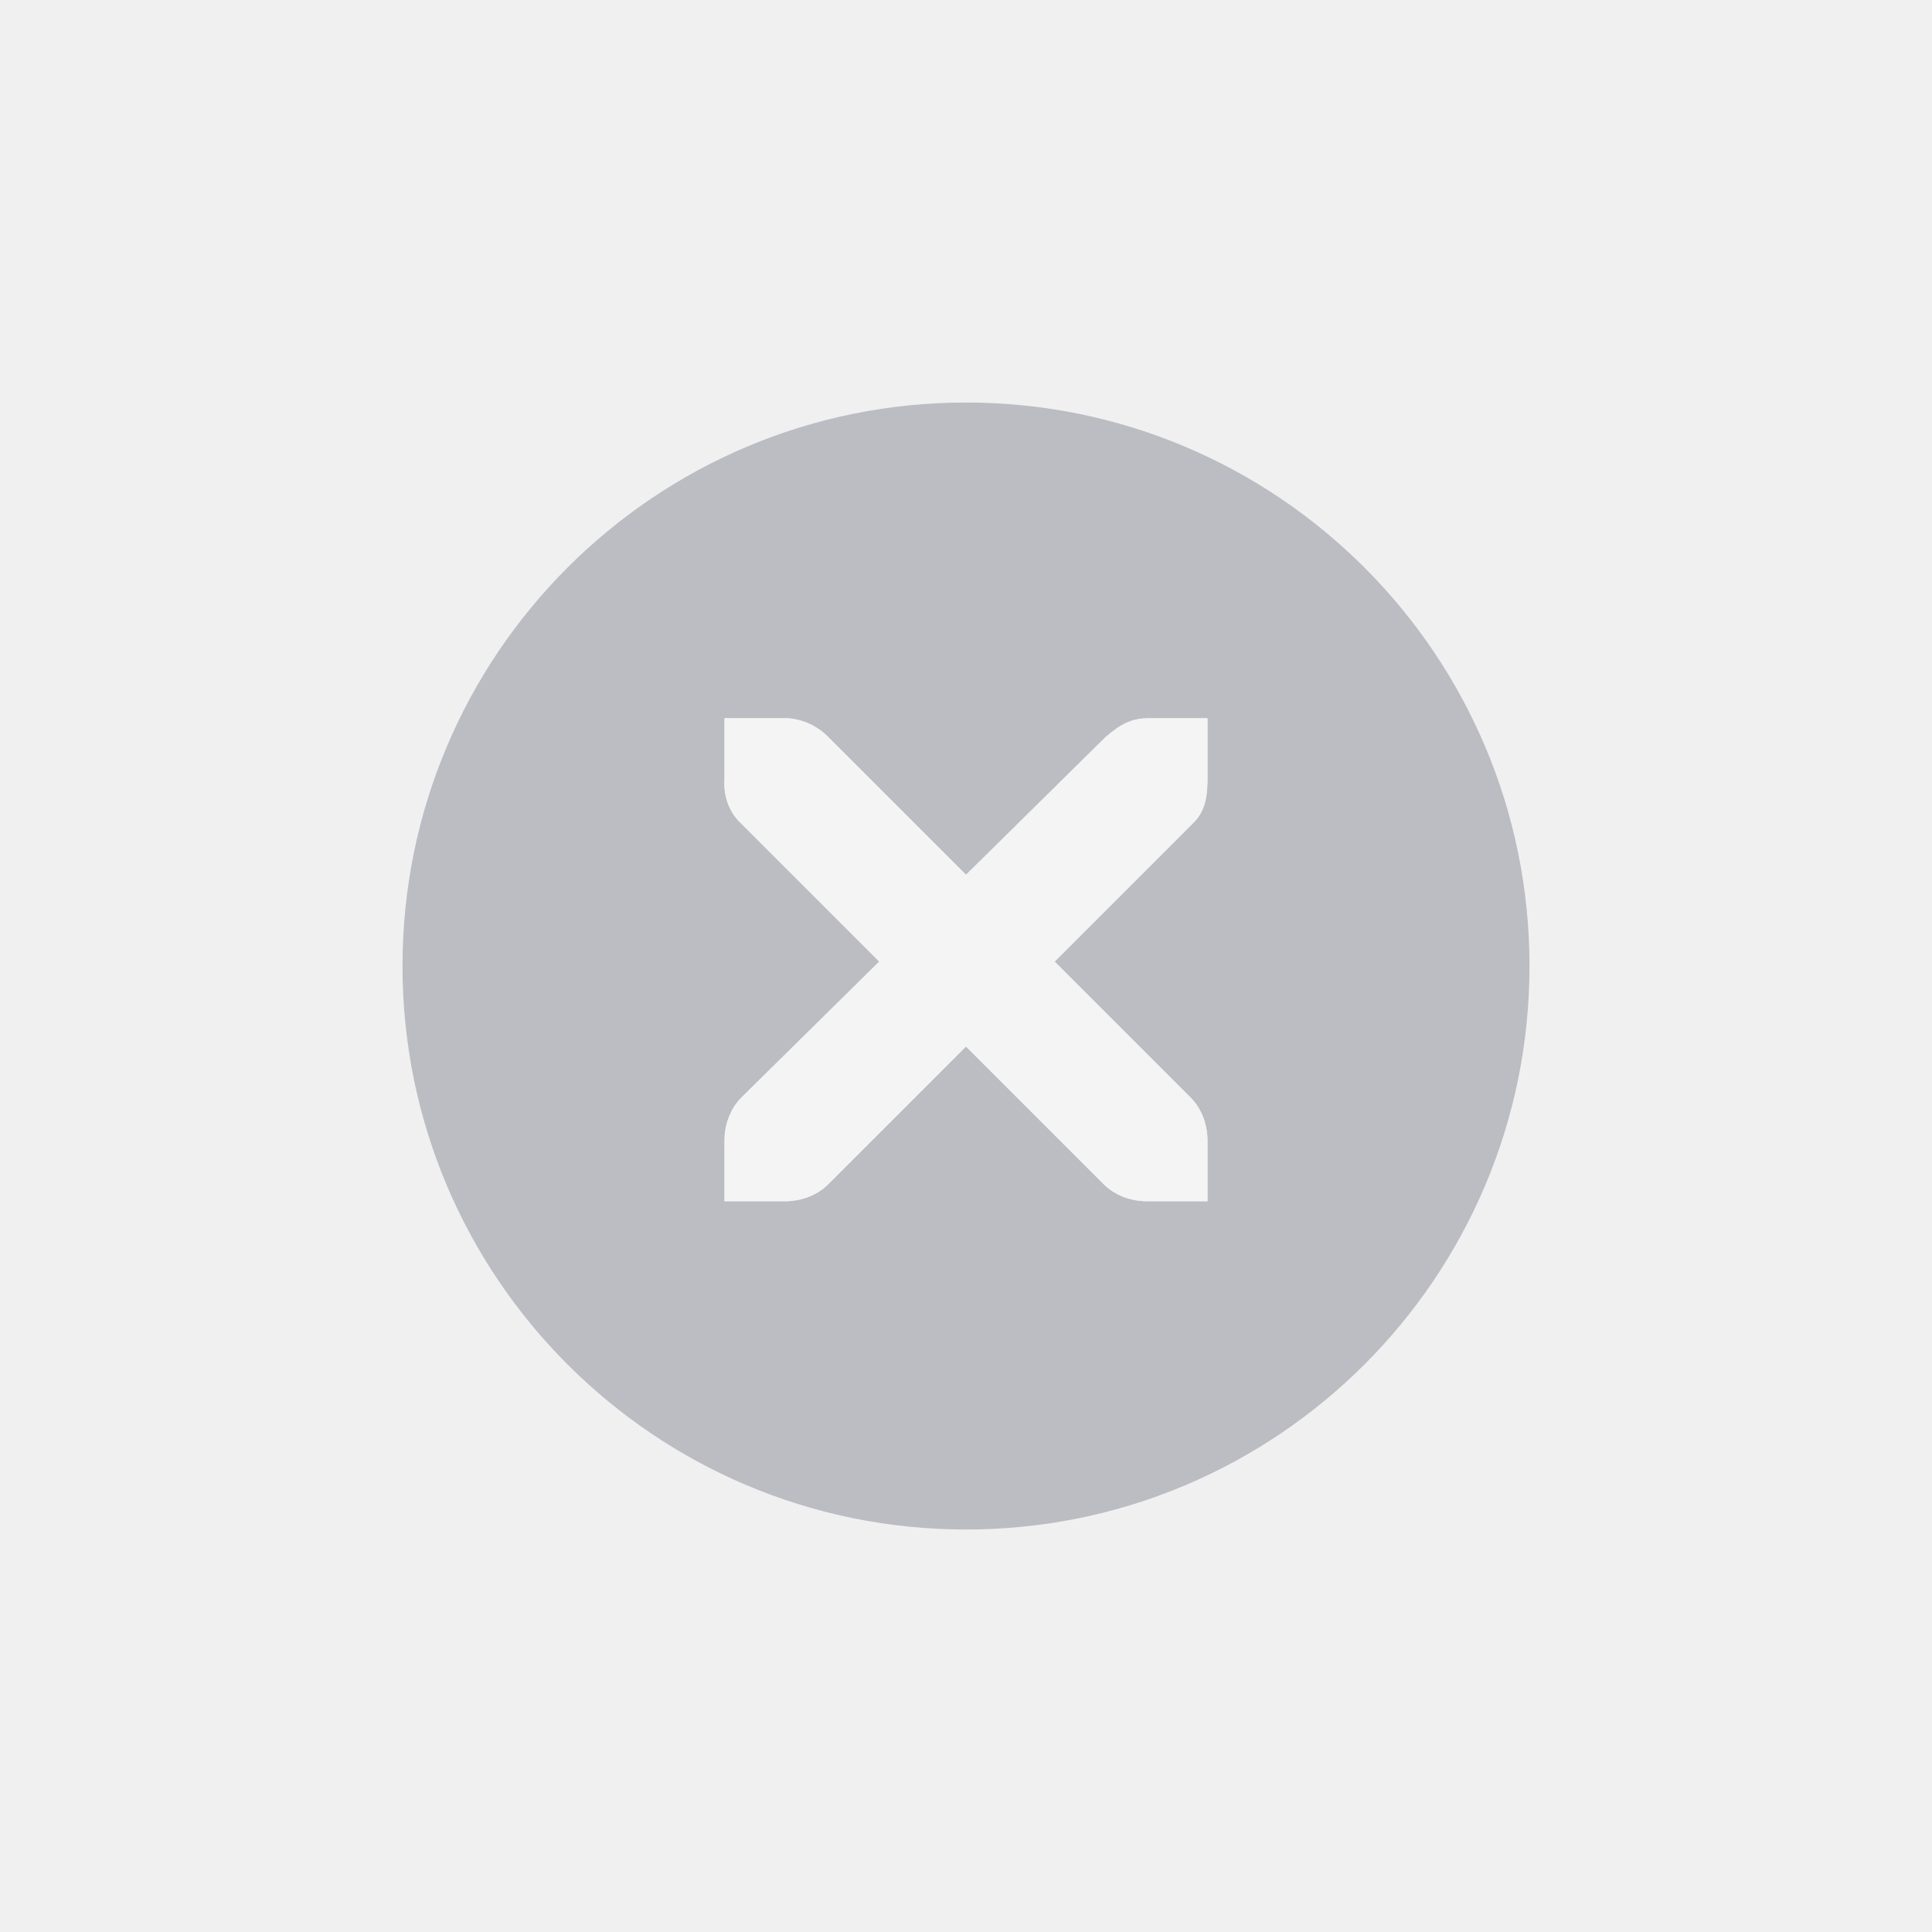
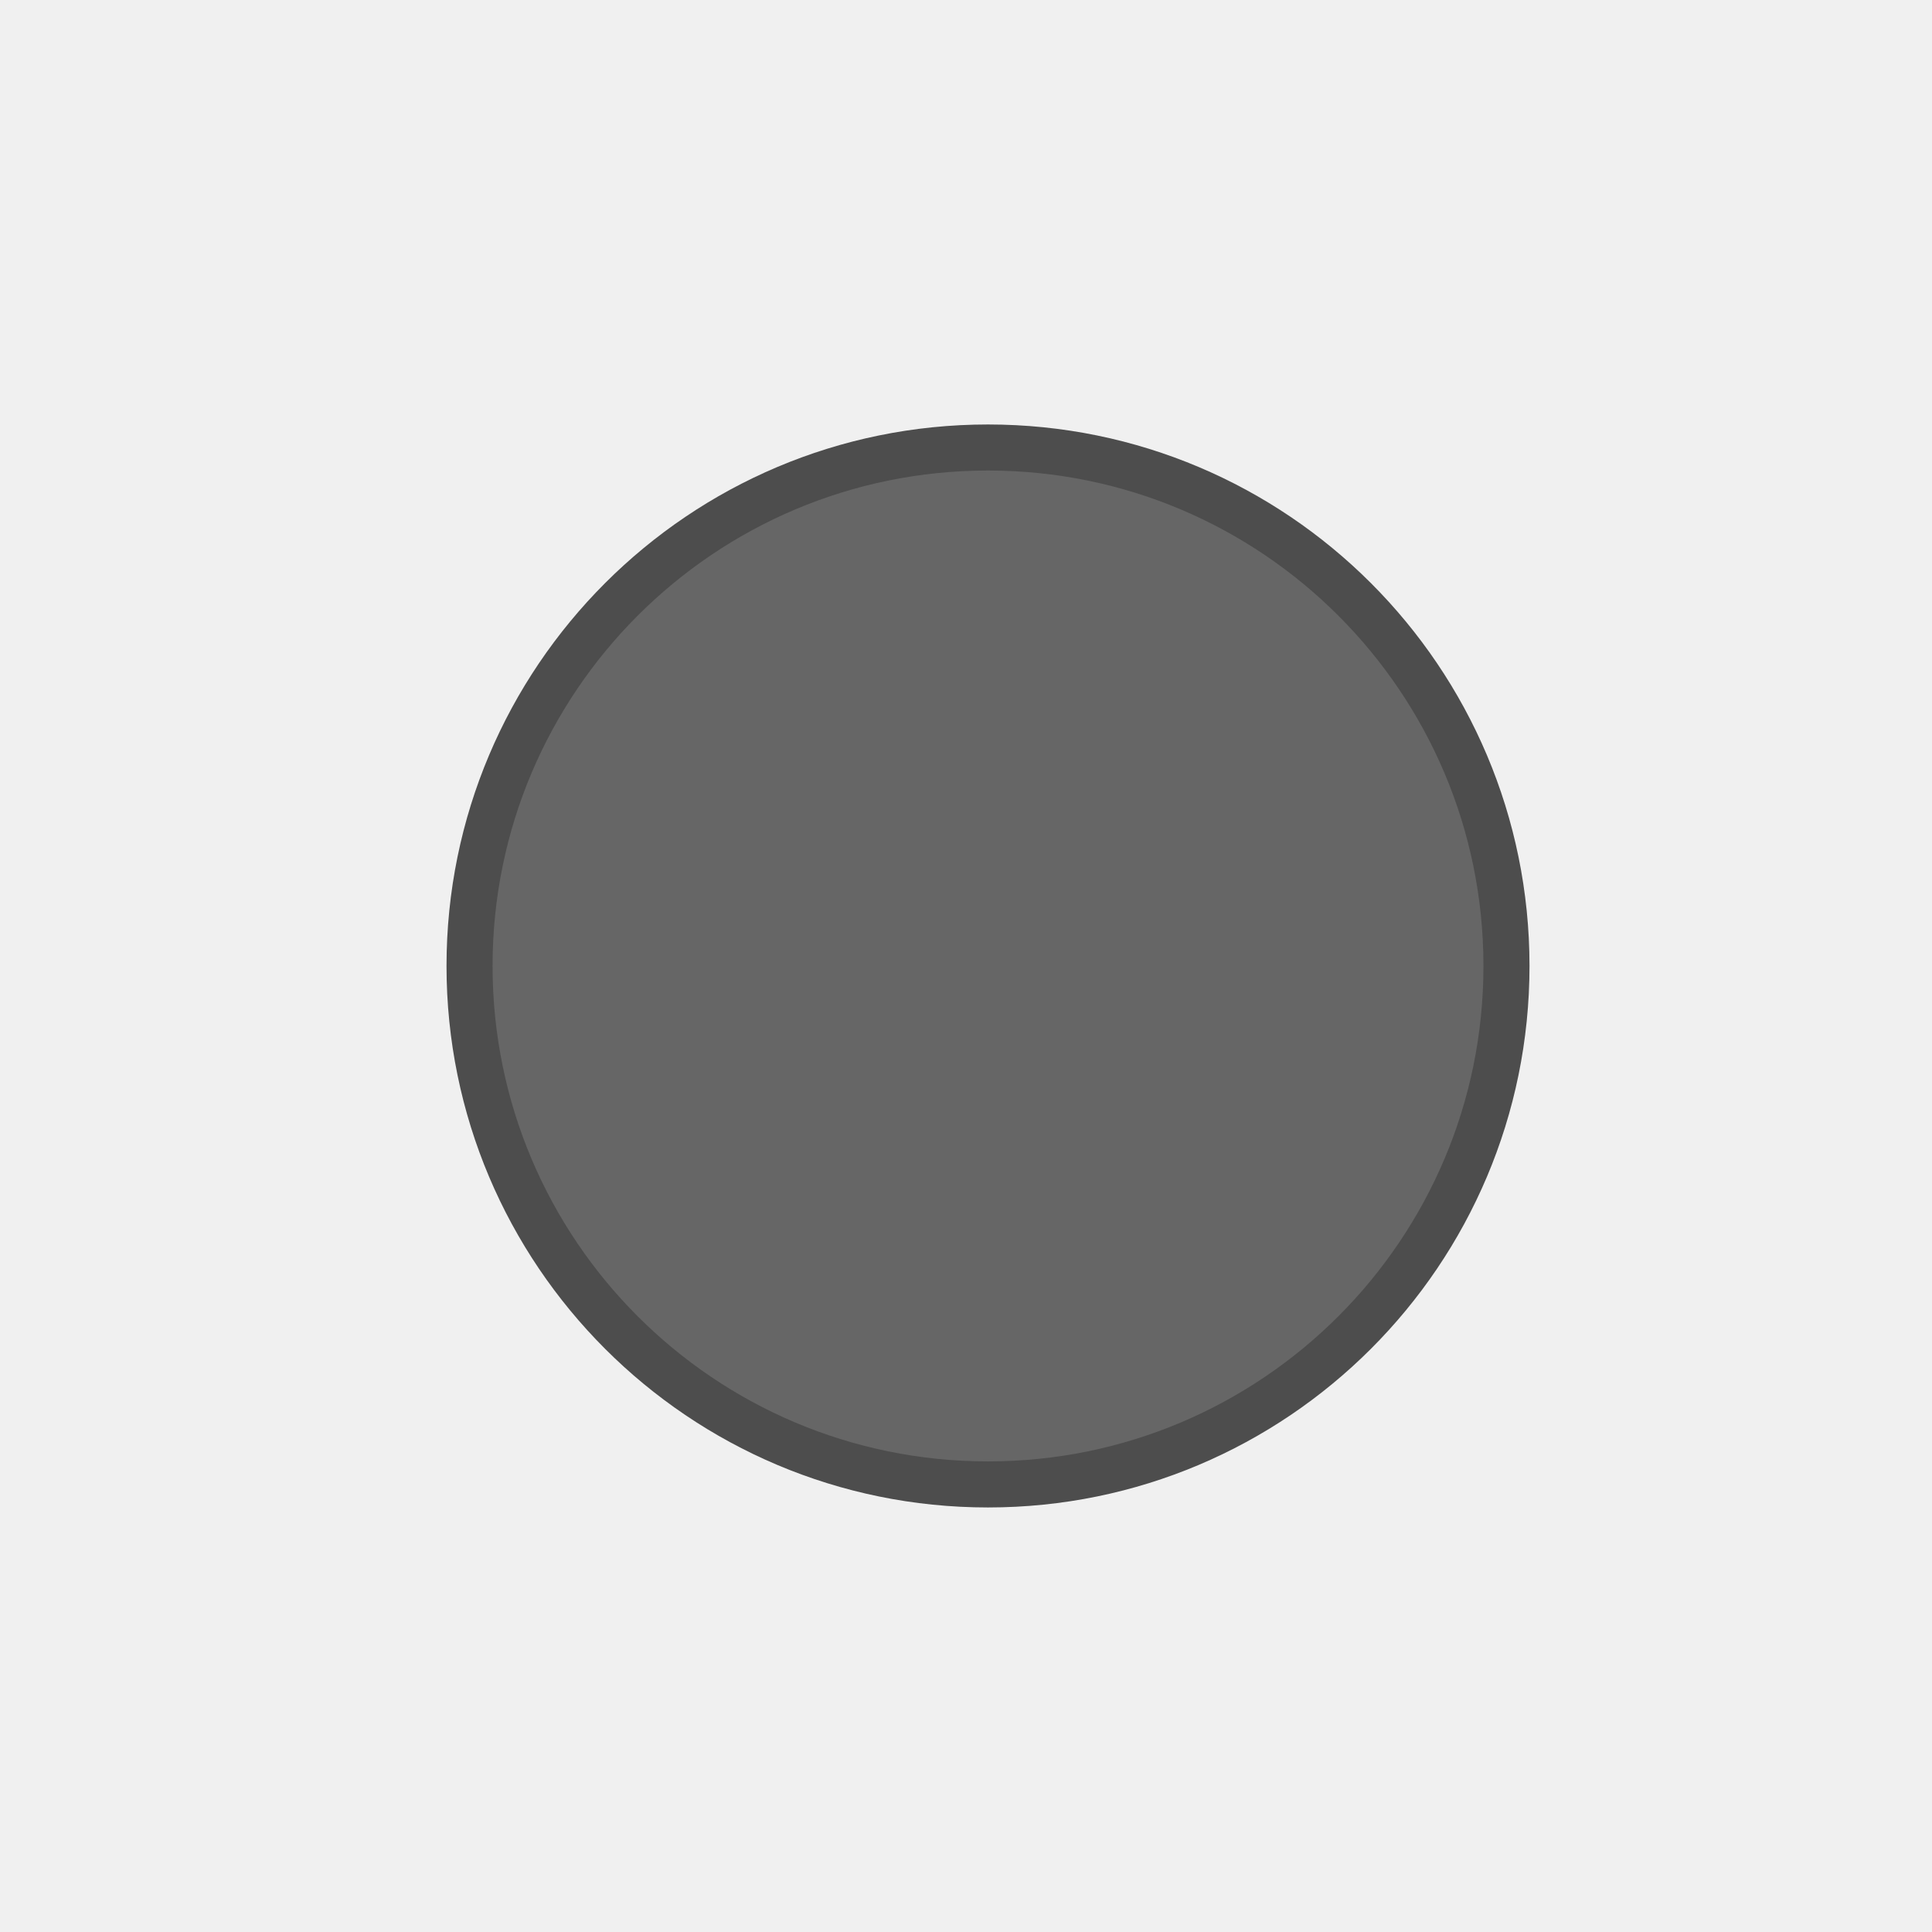
<svg xmlns="http://www.w3.org/2000/svg" width="24" height="24" id="svg4306" version="1.1" style="enable-background:new">
  <defs id="defs4308">
    <linearGradient id="linearGradient3770">
      <stop style="stop-color:#000000;stop-opacity:0.628;" offset="0" id="stop3772" />
      <stop style="stop-color:#000000;stop-opacity:0.498;" offset="1" id="stop3774" />
    </linearGradient>
    <linearGradient id="linearGradient4882">
      <stop style="stop-color:#ffffff;stop-opacity:1;" offset="0" id="stop4884" />
      <stop style="stop-color:#ffffff;stop-opacity:0;" offset="1" id="stop4886" />
    </linearGradient>
    <linearGradient id="linearGradient3784-6">
      <stop style="stop-color:#ffffff;stop-opacity:0.216;" offset="0" id="stop3786-4" />
      <stop style="stop-color:#ffffff;stop-opacity:0;" offset="1" id="stop3788-6" />
    </linearGradient>
    <linearGradient id="linearGradient4892">
      <stop id="stop4894" offset="0" style="stop-color:#2f3a42;stop-opacity:1;" />
      <stop id="stop4896" offset="1" style="stop-color:#1d242a;stop-opacity:1;" />
    </linearGradient>
    <linearGradient id="linearGradient4882-4">
      <stop id="stop4884-9" offset="0" style="stop-color:#728495;stop-opacity:1;" />
      <stop id="stop4886-9" offset="1" style="stop-color:#617c95;stop-opacity:0;" />
    </linearGradient>
  </defs>
  <g id="layer1" transform="translate(0,-1028.362)">
-     <g style="display:inline;opacity:0.45" id="titlebutton-close-backdrop" transform="translate(-641,1218)">
-       <g id="g4927-9-3" style="display:inline;opacity:1" transform="translate(-678,-432.6378)">
-         <g transform="translate(-103,0)" style="display:inline;opacity:1" id="g4490-6-5-2-6">
-           <g id="g4092-0-2-21-0-6" style="display:inline" transform="translate(58,0)">
-             <path style="opacity:1;fill:#7a7f8b;fill-opacity:1;stroke:none;stroke-width:0;stroke-linecap:butt;stroke-linejoin:miter;stroke-miterlimit:4;stroke-dasharray:none;stroke-dashoffset:0;stroke-opacity:1" d="m 172,58 a 7,7 0 0 0 -7,7 7,7 0 0 0 7,7 7,7 0 0 0 7,-7 7,7 0 0 0 -7,-7 z m -3,3.922 0.75,0 c 0.008,-9e-5 0.016,-3.45e-4 0.023,0 0.191,0.008 0.382,0.096 0.516,0.234 L 172,63.867 173.734,62.156 c 0.199,-0.173 0.335,-0.229 0.516,-0.234 l 0.75,0 0,0.75 c 0,0.215 -0.026,0.413 -0.188,0.562 l -1.711,1.711 1.688,1.688 C 174.93,66.774 175,66.973 175,67.172 l 0,0.75 -0.75,0 c -0.199,-8e-6 -0.398,-0.07 -0.539,-0.211 L 172,66 l -1.711,1.711 c -0.141,0.141 -0.34,0.211 -0.539,0.211 l -0.75,0 0,-0.75 c 0,-0.199 0.07,-0.398 0.211,-0.539 l 1.711,-1.688 -1.711,-1.711 C 169.053,63.088 168.984,62.882 169,62.672 l 0,-0.75 z" transform="translate(1204,190)" id="path4068-7-5-9-6-8" />
-           </g>
-         </g>
-         <g id="g4778-2-68-3" transform="translate(1323,246.8672)" style="fill:#ffffff;fill-opacity:1">
-           <g style="display:inline;fill:#ffffff;fill-opacity:1" id="layer9-9-4-4-5" transform="translate(-60,-518)" />
-           <g id="layer10-2-1-8-2" transform="translate(-60,-518)" style="fill:#ffffff;fill-opacity:1" />
-           <g id="layer11-16-4-9-8" transform="translate(-60,-518)" style="fill:#ffffff;fill-opacity:1" />
-           <g transform="matrix(0.75,0,0,0.75,2,2.054688)" id="g2996-76-5-4" style="fill:#ffffff;fill-opacity:1">
-             <g transform="translate(-60,-518)" id="layer12-4-5-7-9" style="fill:#ffffff;fill-opacity:1">
-               <g transform="translate(19,-242)" id="layer4-4-1-9-5-3" style="display:inline;fill:#ffffff;fill-opacity:1" />
-             </g>
-           </g>
-           <g id="layer13-2-6-11-6" transform="translate(-60,-518)" style="fill:#ffffff;fill-opacity:1" />
-           <g id="layer14-4-0-33-0" transform="translate(-60,-518)" style="fill:#ffffff;fill-opacity:1" />
-           <g id="layer15-7-3-0-7" transform="translate(-60,-518)" style="fill:#ffffff;fill-opacity:1" />
-         </g>
-       </g>
-       <rect y="-185.638" x="645" height="16" width="16" id="rect17883-39-7" style="display:inline;opacity:1;fill:none;fill-opacity:1;stroke:none;stroke-width:1;stroke-linecap:butt;stroke-linejoin:miter;stroke-miterlimit:4;stroke-dasharray:none;stroke-dashoffset:0;stroke-opacity:0" />
-       <path d="m 650,-180.716 0.75,0 c 0.008,-9e-5 0.016,-3.5e-4 0.023,0 0.191,0.008 0.382,0.096 0.516,0.234 l 1.711,1.711 1.734,-1.711 c 0.199,-0.173 0.335,-0.229 0.516,-0.234 l 0.75,0 0,0.75 c 0,0.215 -0.026,0.413 -0.188,0.562 l -1.711,1.711 1.688,1.688 c 0.141,0.141 0.211,0.34 0.211,0.539 l 0,0.75 -0.75,0 c -0.199,-1e-5 -0.398,-0.07 -0.539,-0.211 L 653,-176.638 l -1.711,1.711 c -0.141,0.141 -0.34,0.211 -0.539,0.211 l -0.75,0 0,-0.75 c 0,-0.199 0.07,-0.398 0.211,-0.539 l 1.711,-1.688 -1.711,-1.711 c -0.158,-0.146 -0.227,-0.352 -0.211,-0.562 l 0,-0.75 z" id="path10839-9-2-2-7-9-7-4" style="color:#bebebe;font-style:normal;font-variant:normal;font-weight:normal;font-stretch:normal;font-size:medium;line-height:normal;font-family:'Andale Mono';-inkscape-font-specification:'Andale Mono';text-indent:0;text-align:start;text-decoration:none;text-decoration-line:none;letter-spacing:normal;word-spacing:normal;text-transform:none;direction:ltr;block-progression:tb;writing-mode:lr-tb;text-anchor:start;display:inline;overflow:visible;visibility:visible;opacity:1;fill:#f8f8f9;fill-opacity:1;fill-rule:nonzero;stroke:none;stroke-width:1.781;marker:none;enable-background:new" />
+     <g transform="matrix(0.01265625,0,0,-0.01265625,5.22987,1046.729)" id="g3340">
+       <path d="m 556.523,-28.388 c 293.532,0 531.487,237.951 531.487,531.487 0,293.527 -237.955,531.482 -531.487,531.482 -293.531,0 -531.486,-237.955 -531.486,-531.482 0,-293.536 237.955,-531.487 531.486,-531.487" style="fill:#4d4d4d;fill-opacity:1;fill-rule:evenodd;stroke:none" id="path4199" />
+       <path d="m 556.523,16.814 c 268.566,0 486.285,217.715 486.285,486.285 0,268.56 -217.719,486.28 -486.285,486.28 -268.565,0 -486.285,-217.72 -486.285,-486.28 0,-268.57 217.72,-486.285 486.285,-486.285" style="fill:#666666;fill-opacity:1;fill-rule:evenodd;stroke:none" id="path4201" />
    </g>
  </g>
</svg>
